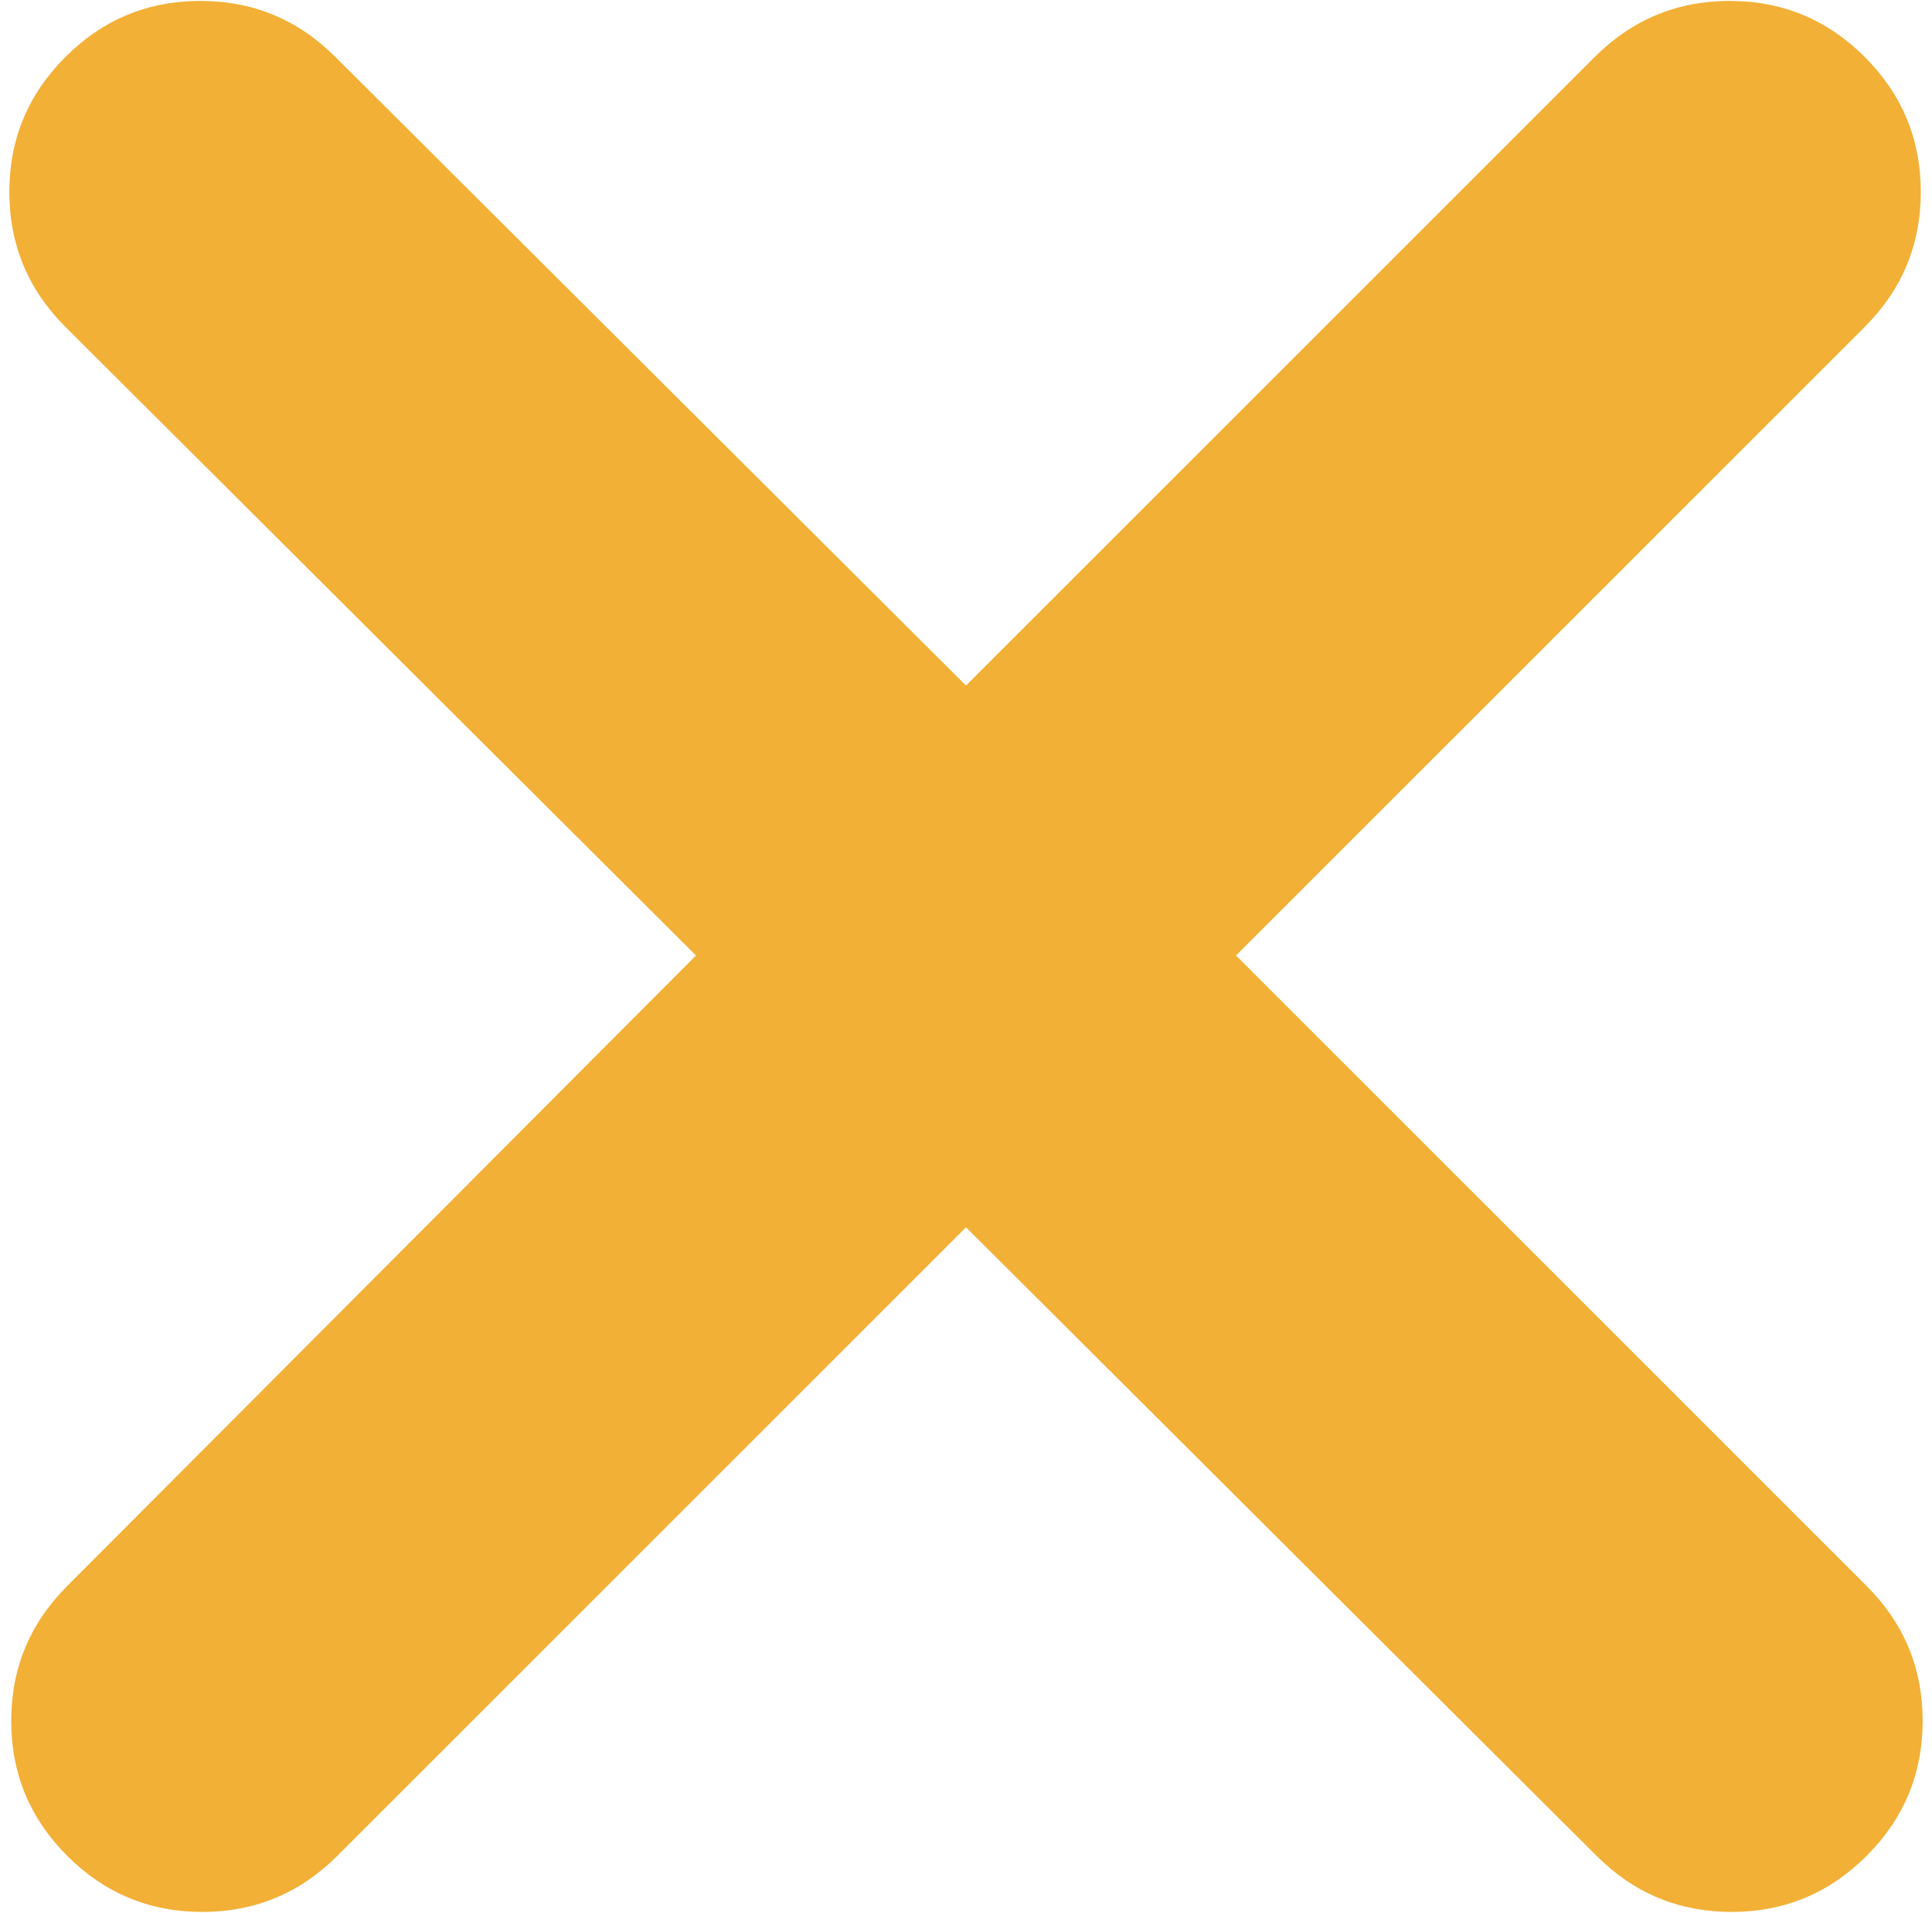
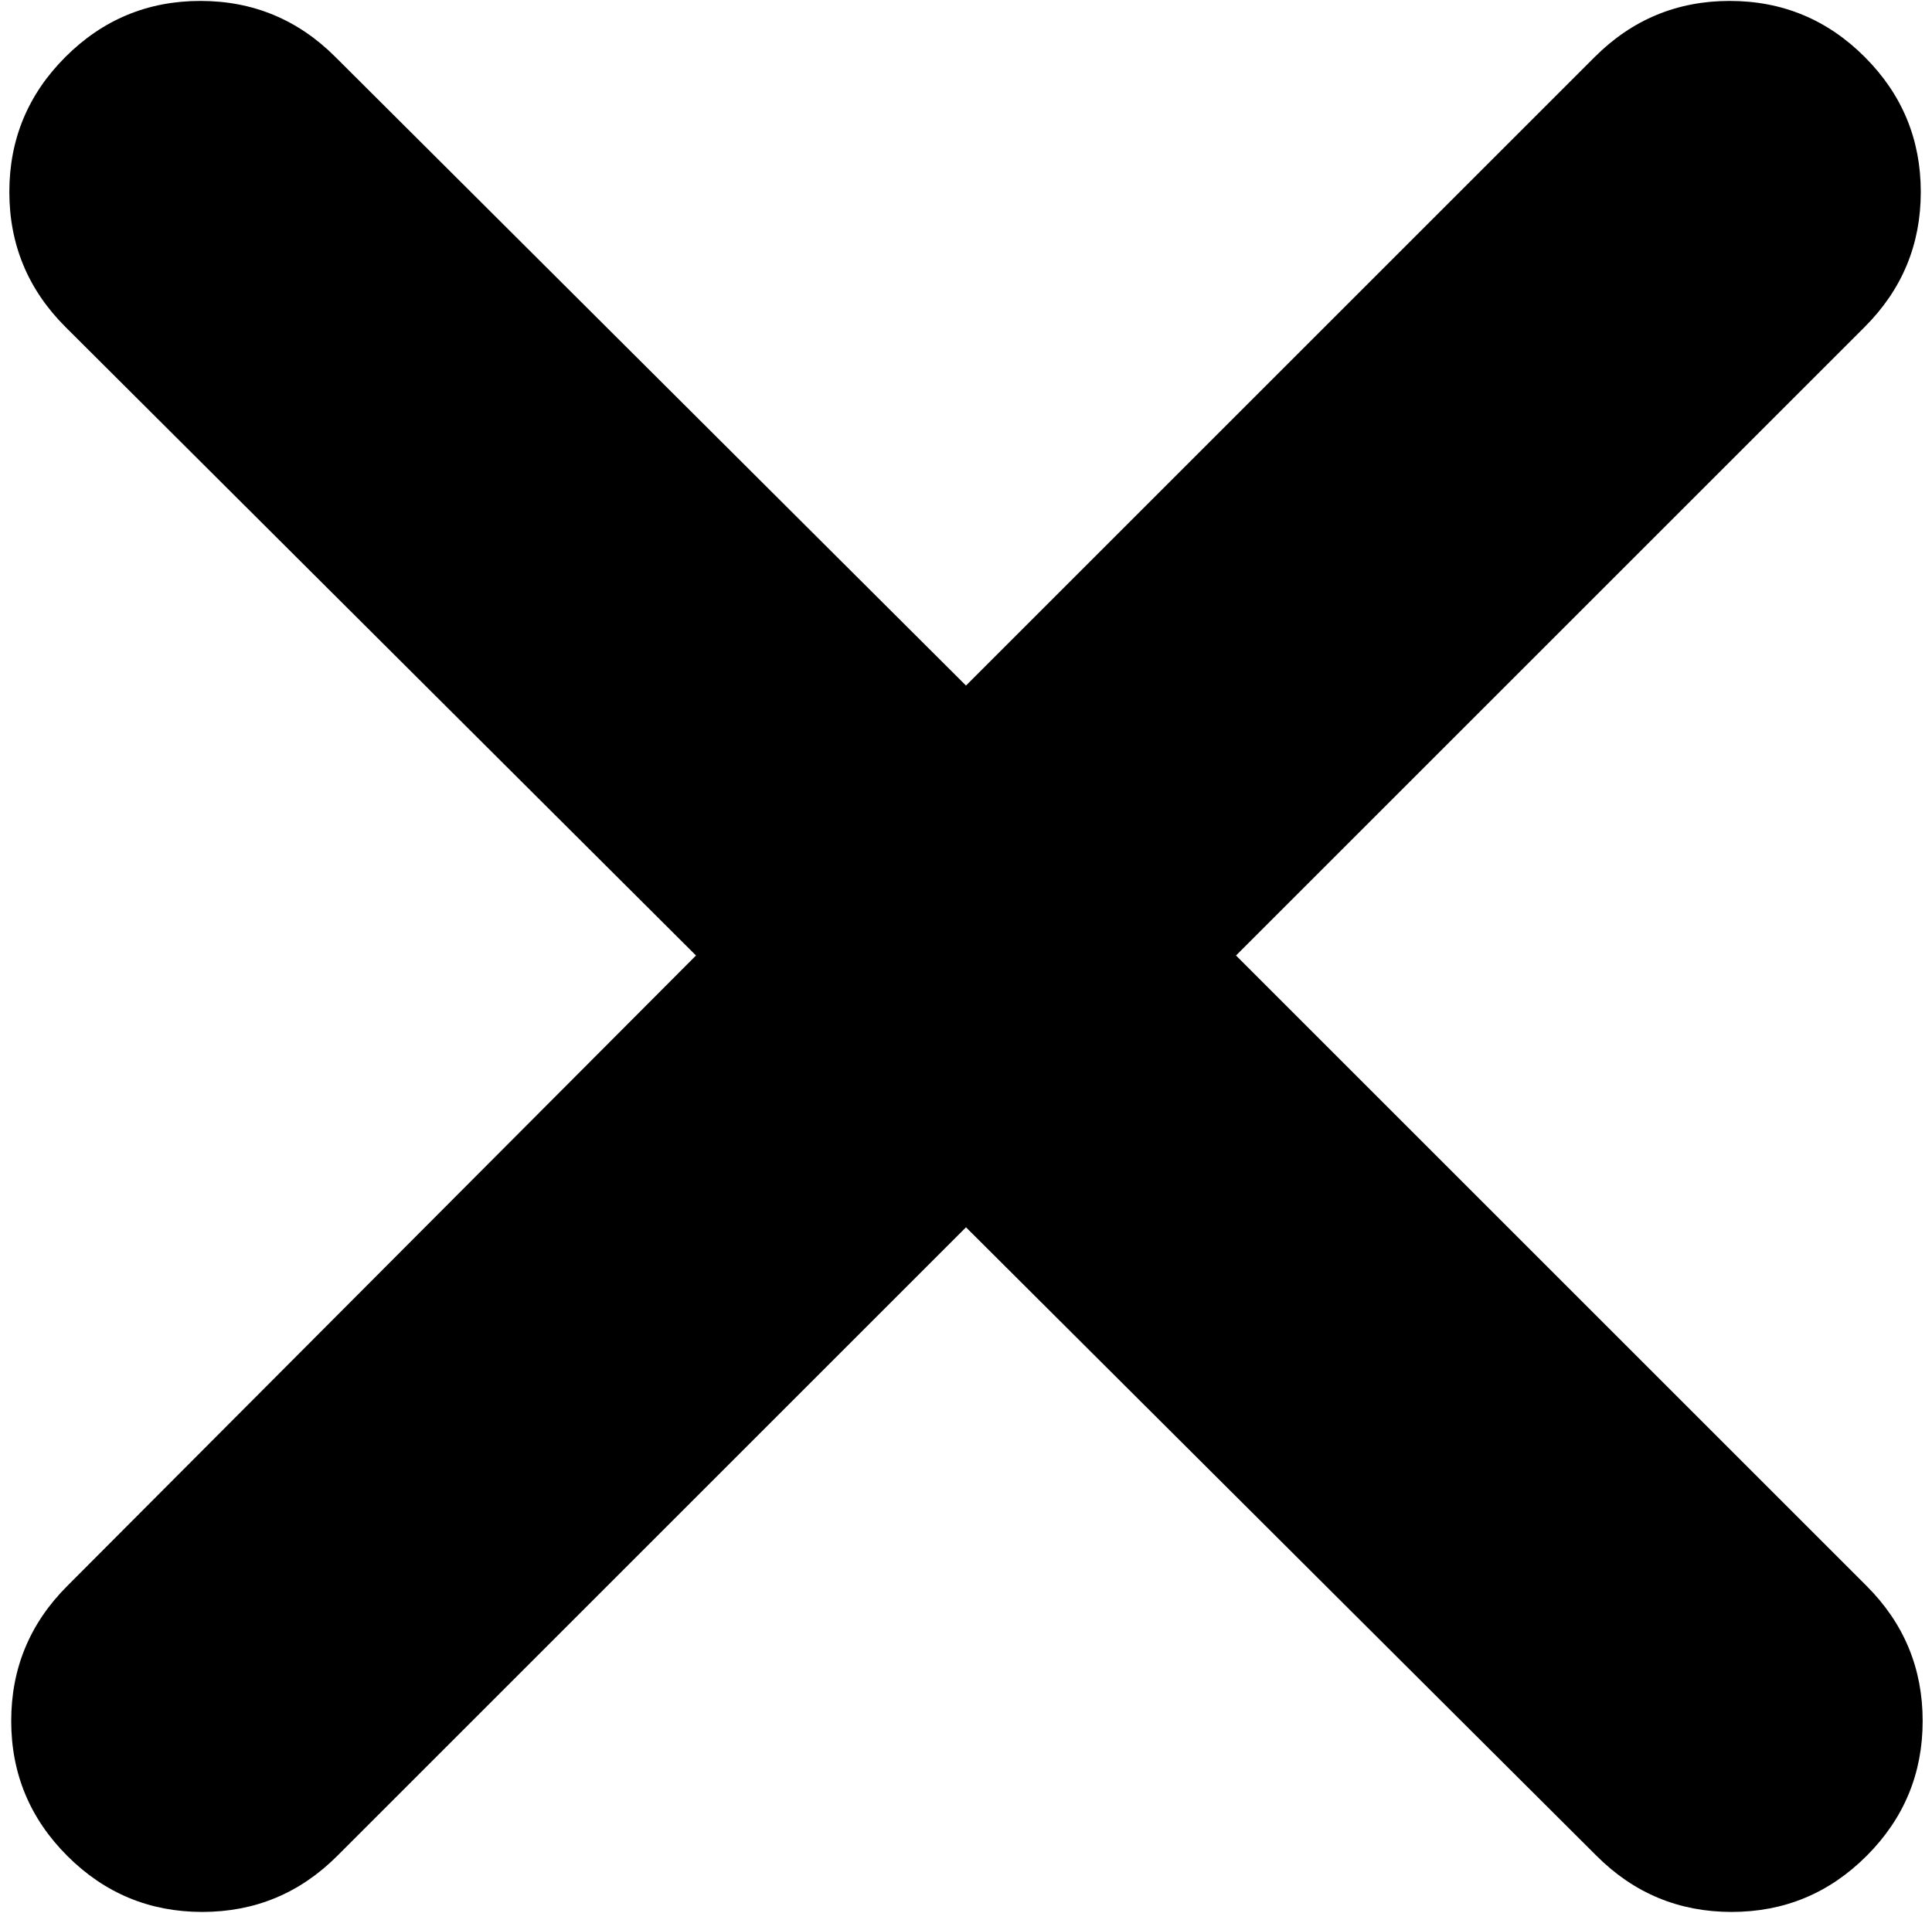
<svg xmlns="http://www.w3.org/2000/svg" version="1.1" viewBox="-10 0 2068 2048">
  <g transform="matrix(1 0 0 -1 0 1638)">
-     <path fill="#f2b036" d="M1986 1288l-673 -673l675 -675q60 -60 60 -144.5t-60 -144.5t-144.5 -60t-144.5 60l-675 673l-673 -673q-60 -60 -144.5 -60t-144.5 60t-60 144.5t60 144.5l673 675l-675 673q-60 60 -60 144.5t60 144.5t144.5 60t144.5 -60l675 -673l673 673q60 60 144.5 60t144.5 -60 t60 -144.5t-60 -144.5z" />
+     <path fill="#000000" d="M1986 1288l-673 -673l675 -675q60 -60 60 -144.5t-60 -144.5t-144.5 -60t-144.5 60l-675 673l-673 -673q-60 -60 -144.5 -60t-144.5 60t-60 144.5t60 144.5l673 675l-675 673q-60 60 -60 144.5t60 144.5t144.5 60t144.5 -60l675 -673l673 673q60 60 144.5 60t144.5 -60 t60 -144.5t-60 -144.5z" />
  </g>
</svg>
